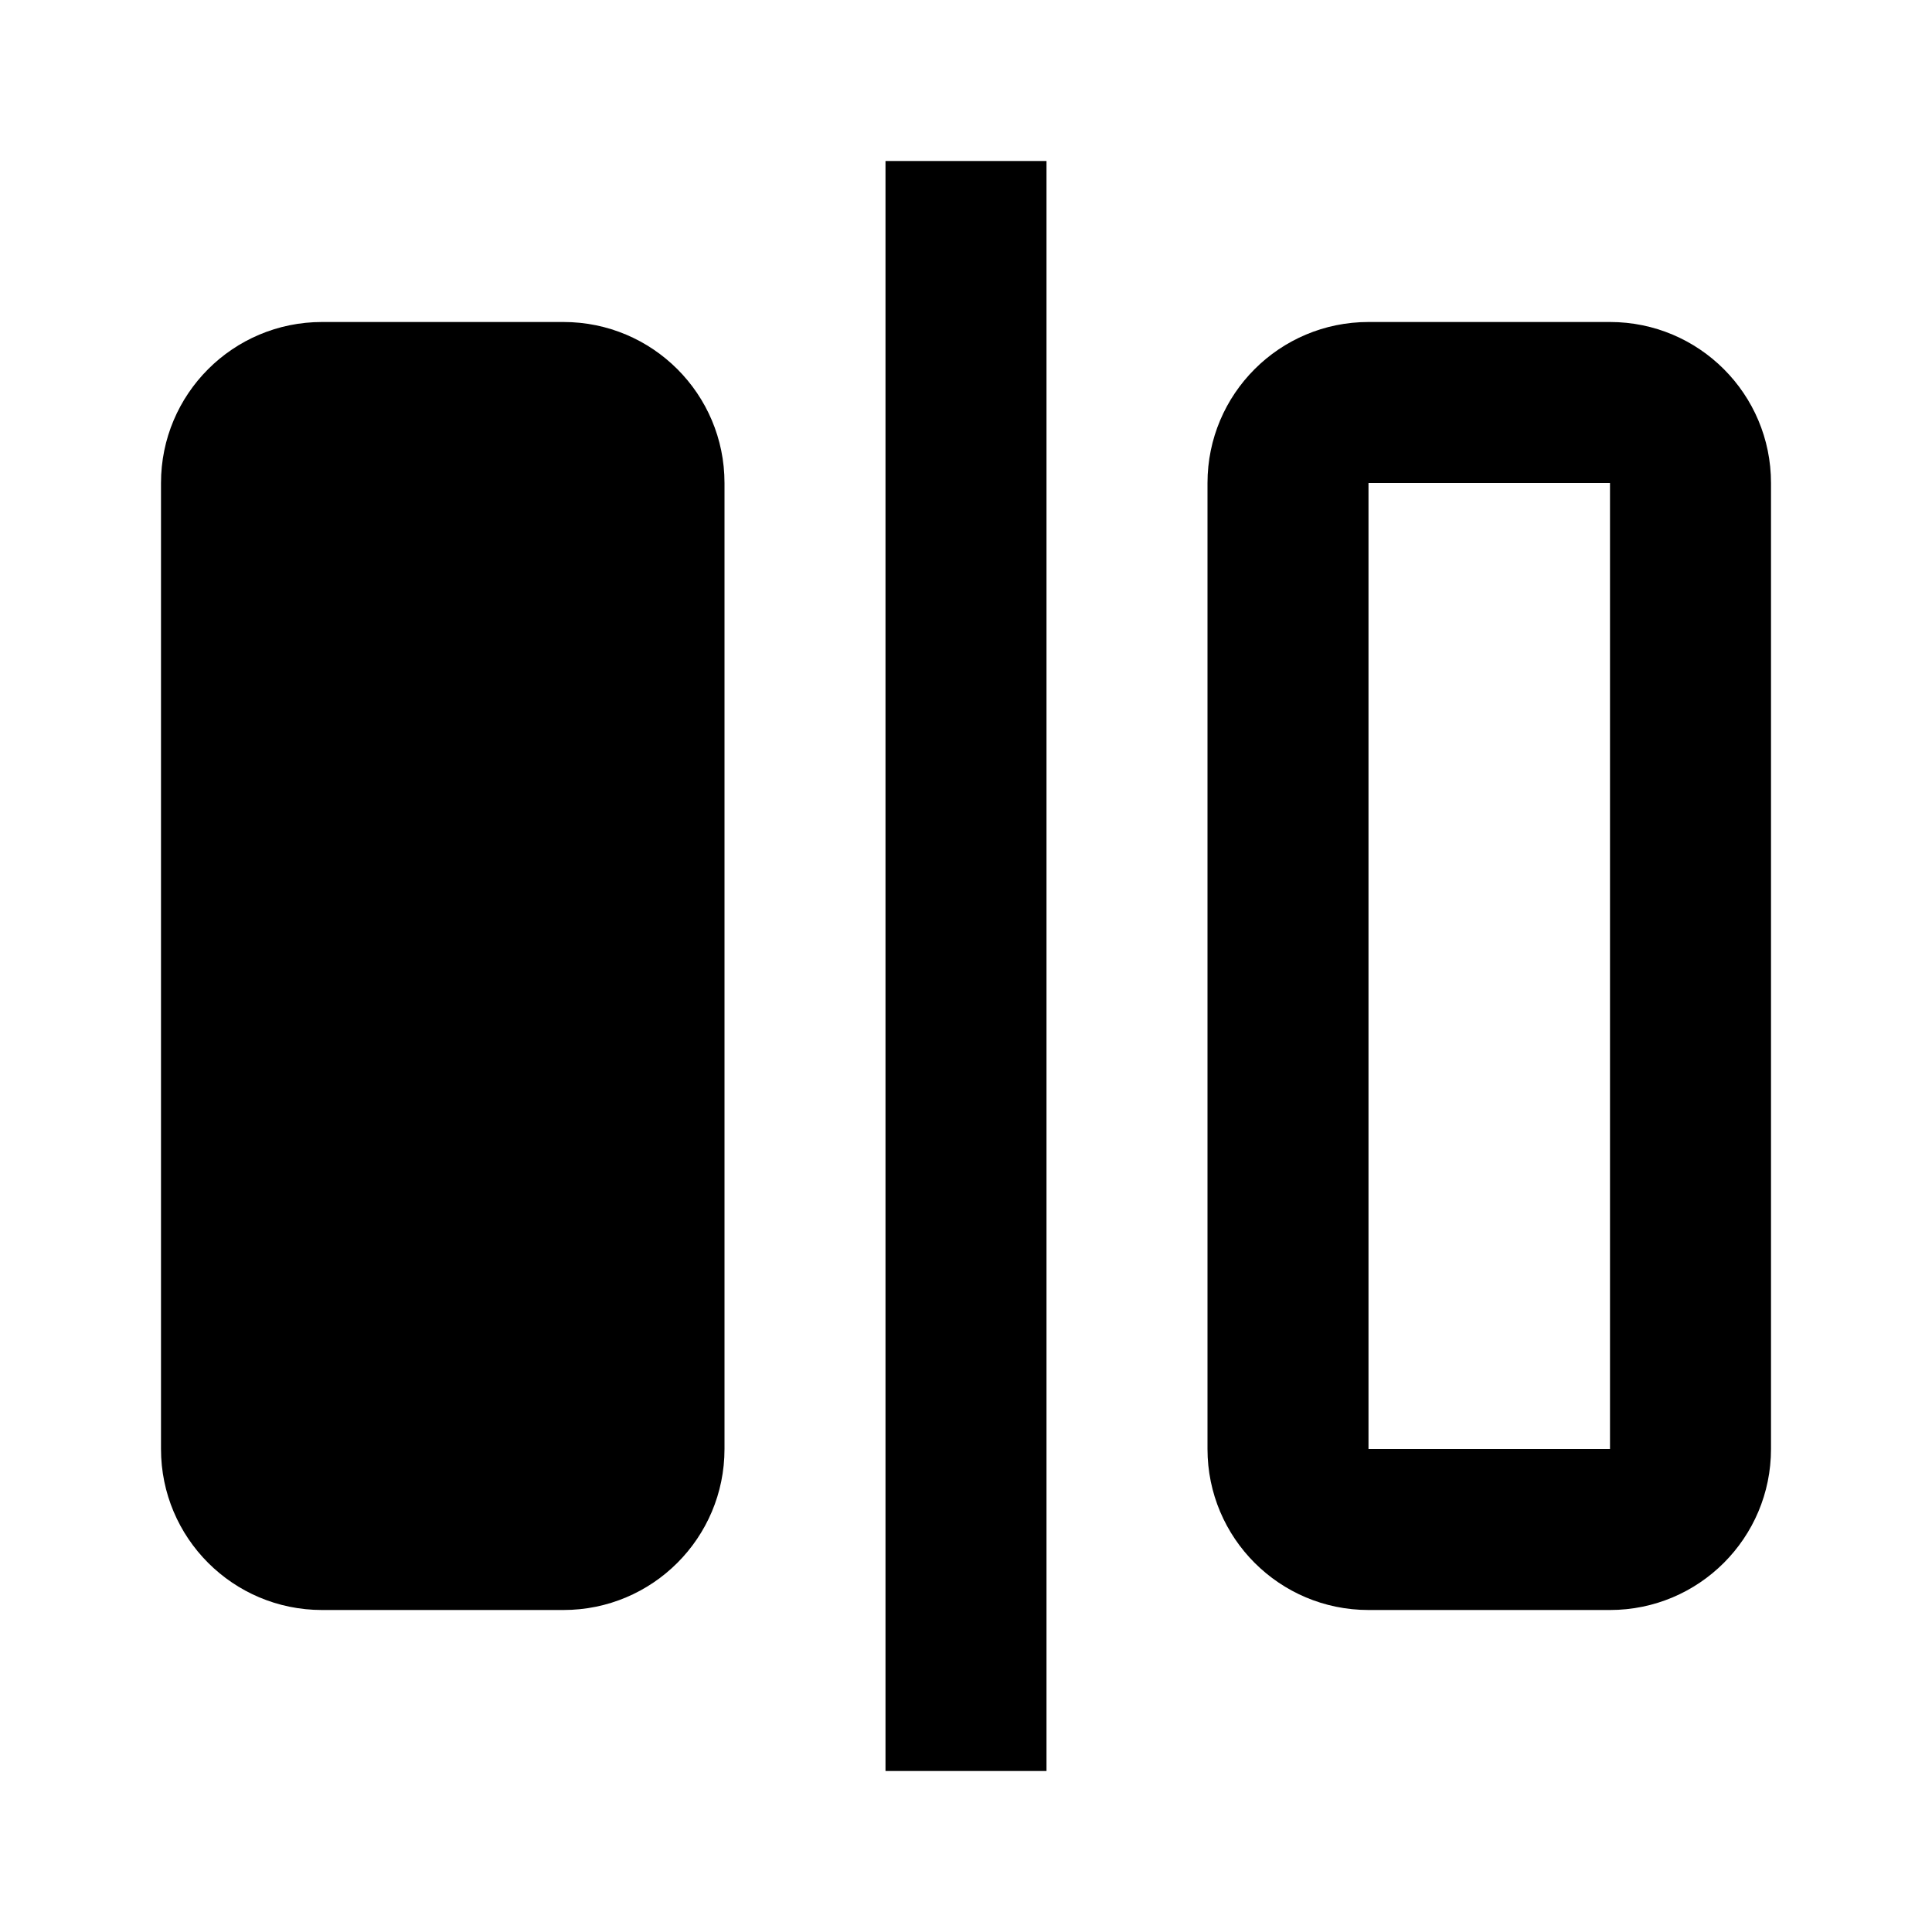
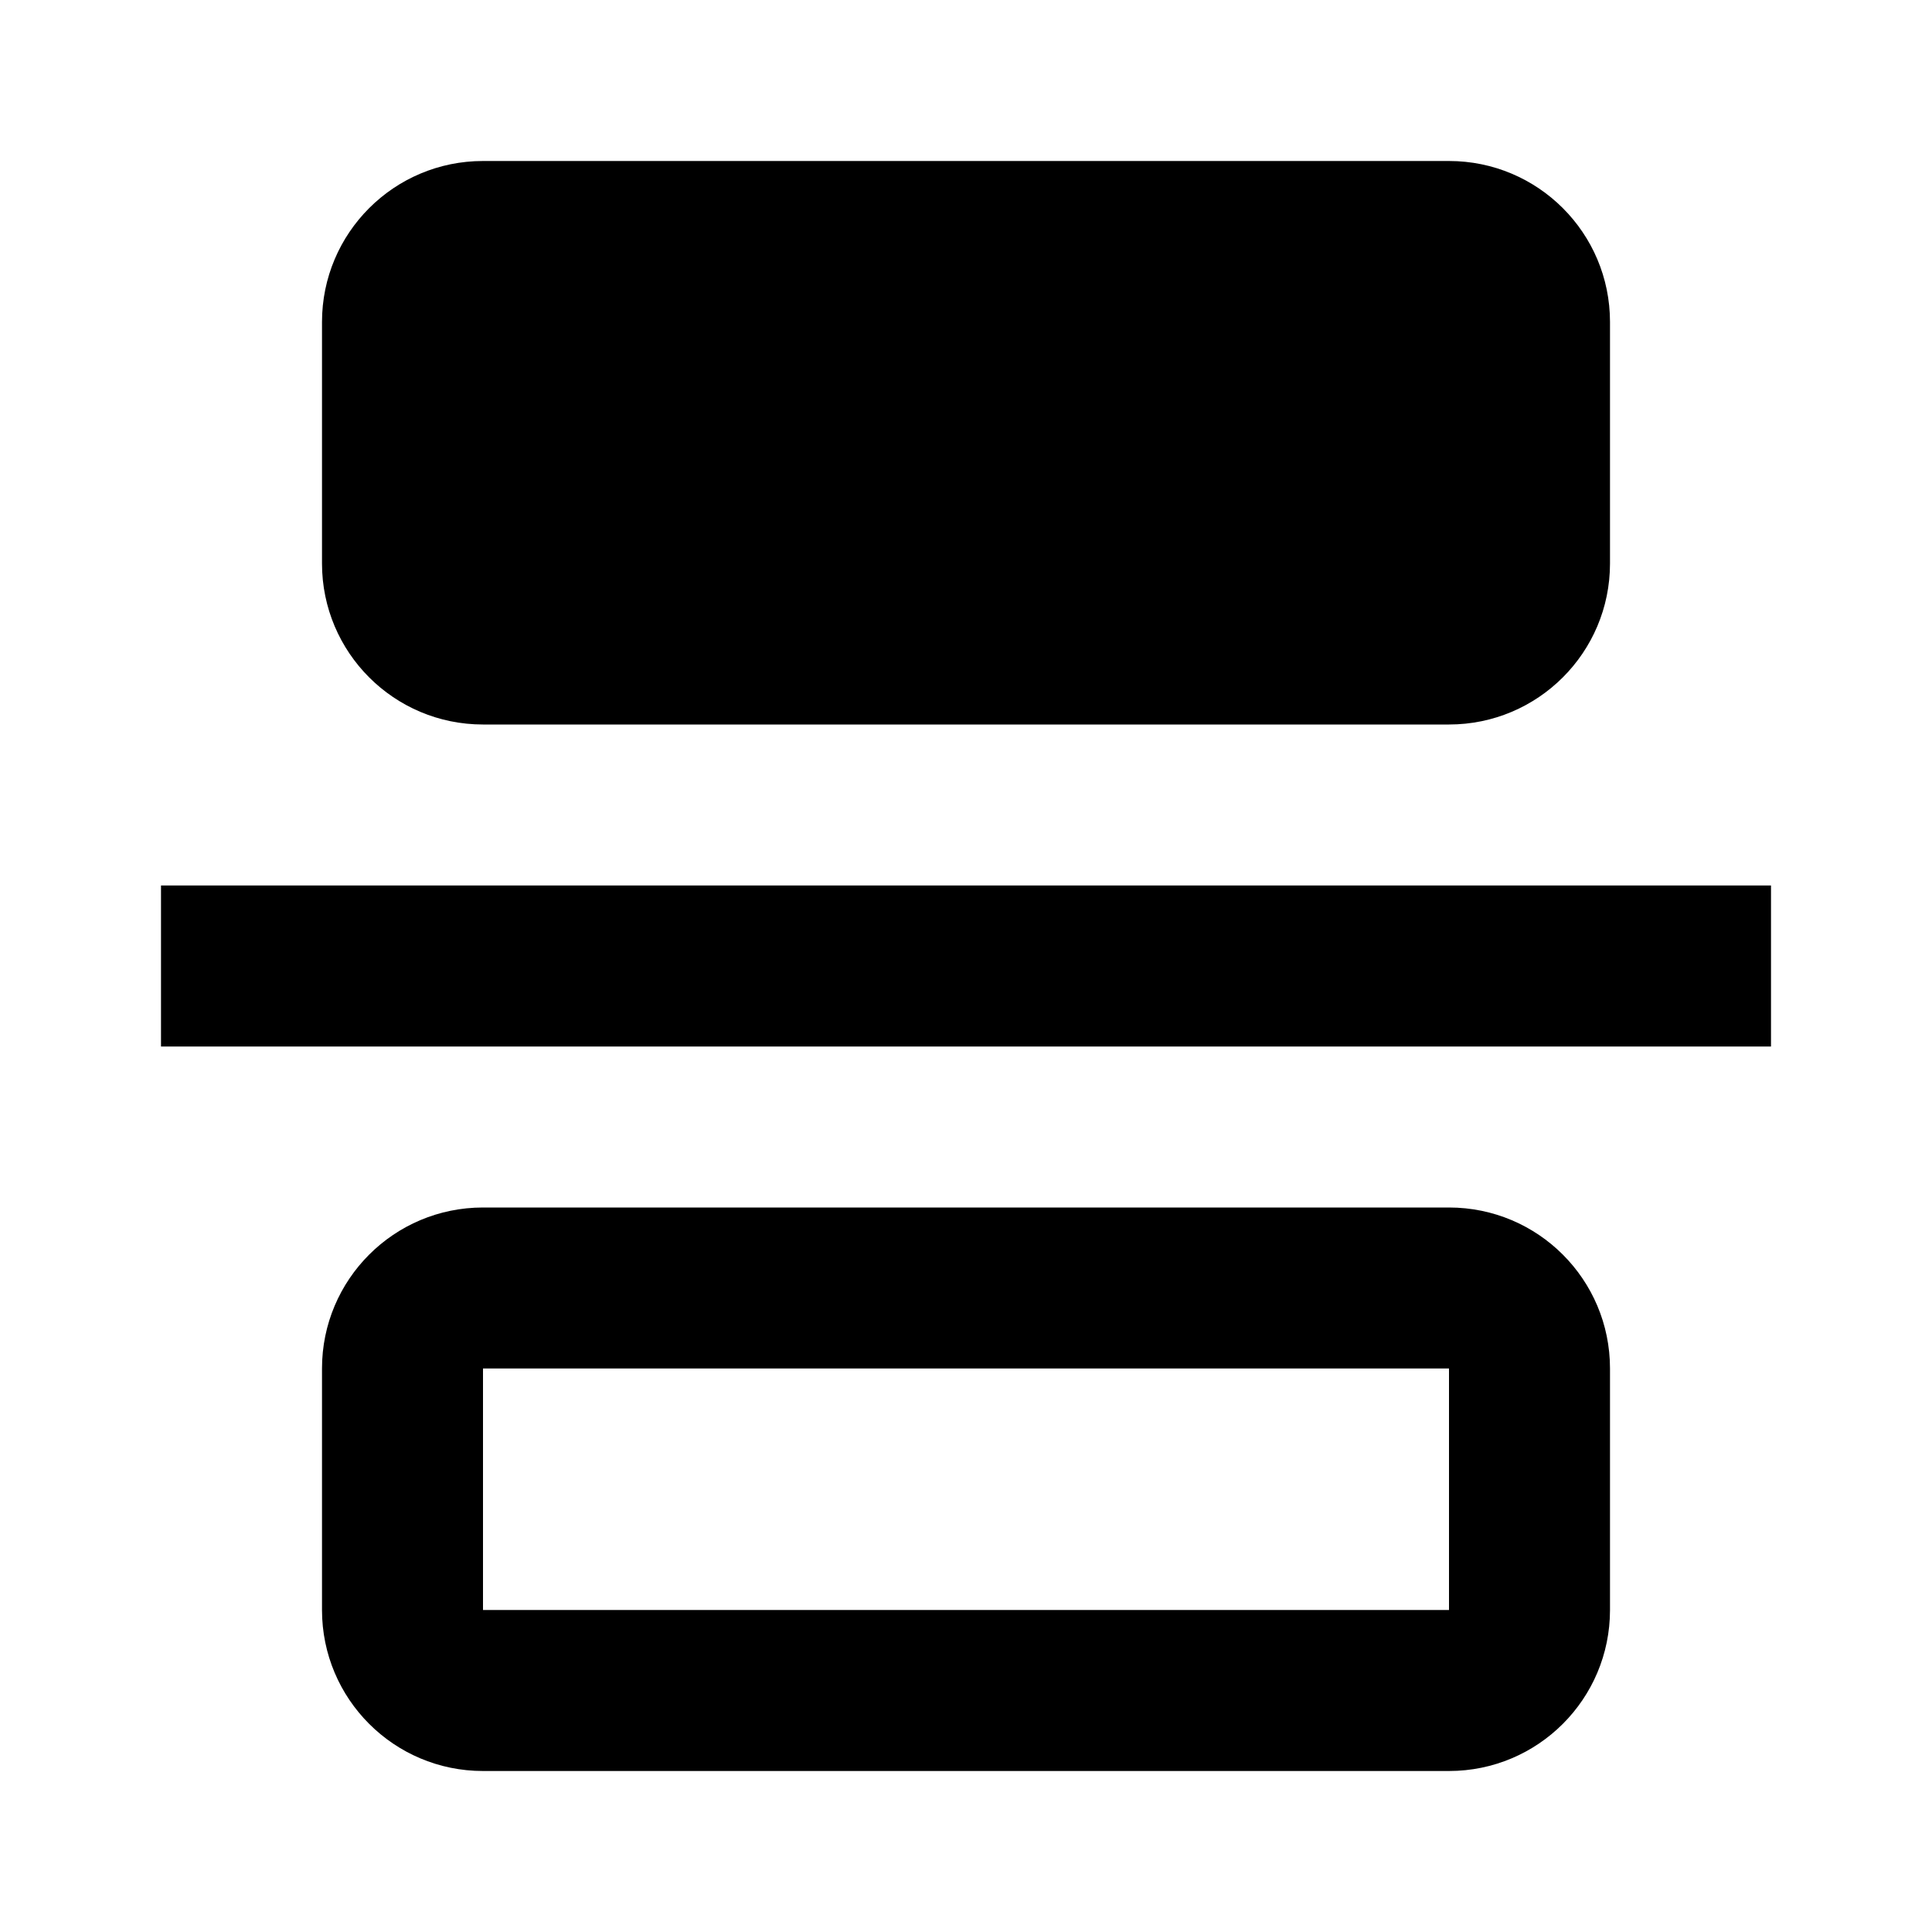
<svg xmlns="http://www.w3.org/2000/svg" viewBox="0 0 24 24" fill="currentColor">
-   <path d="M11 2V22H13V2H11ZM2 6C2 4.895 2.895 4 4 4H7C8.105 4 9 4.895 9 6V18C9 19.105 8.105 20 7 20H4C2.895 20 2 19.105 2 18V6ZM20 6V18H17V6H20ZM17 4C15.895 4 15 4.895 15 6V18C15 19.105 15.895 20 17 20H20C21.105 20 22 19.105 22 18V6C22 4.895 21.105 4 20 4H17Z" />
+   <path d="M22 11L2 11L2 13L22 13V11ZM18 2C19.105 2 20 2.895 20 4V7C20 8.105 19.105 9 18 9L6 9C4.895 9 4 8.105 4 7L4 4C4 2.895 4.895 2 6 2L18 2ZM18 20H6V17L18 17V20ZM20 17C20 15.895 19.105 15 18 15L6 15C4.895 15 4 15.895 4 17L4 20C4 21.105 4.895 22 6 22H18C19.105 22 20 21.105 20 20V17Z" />
</svg>
